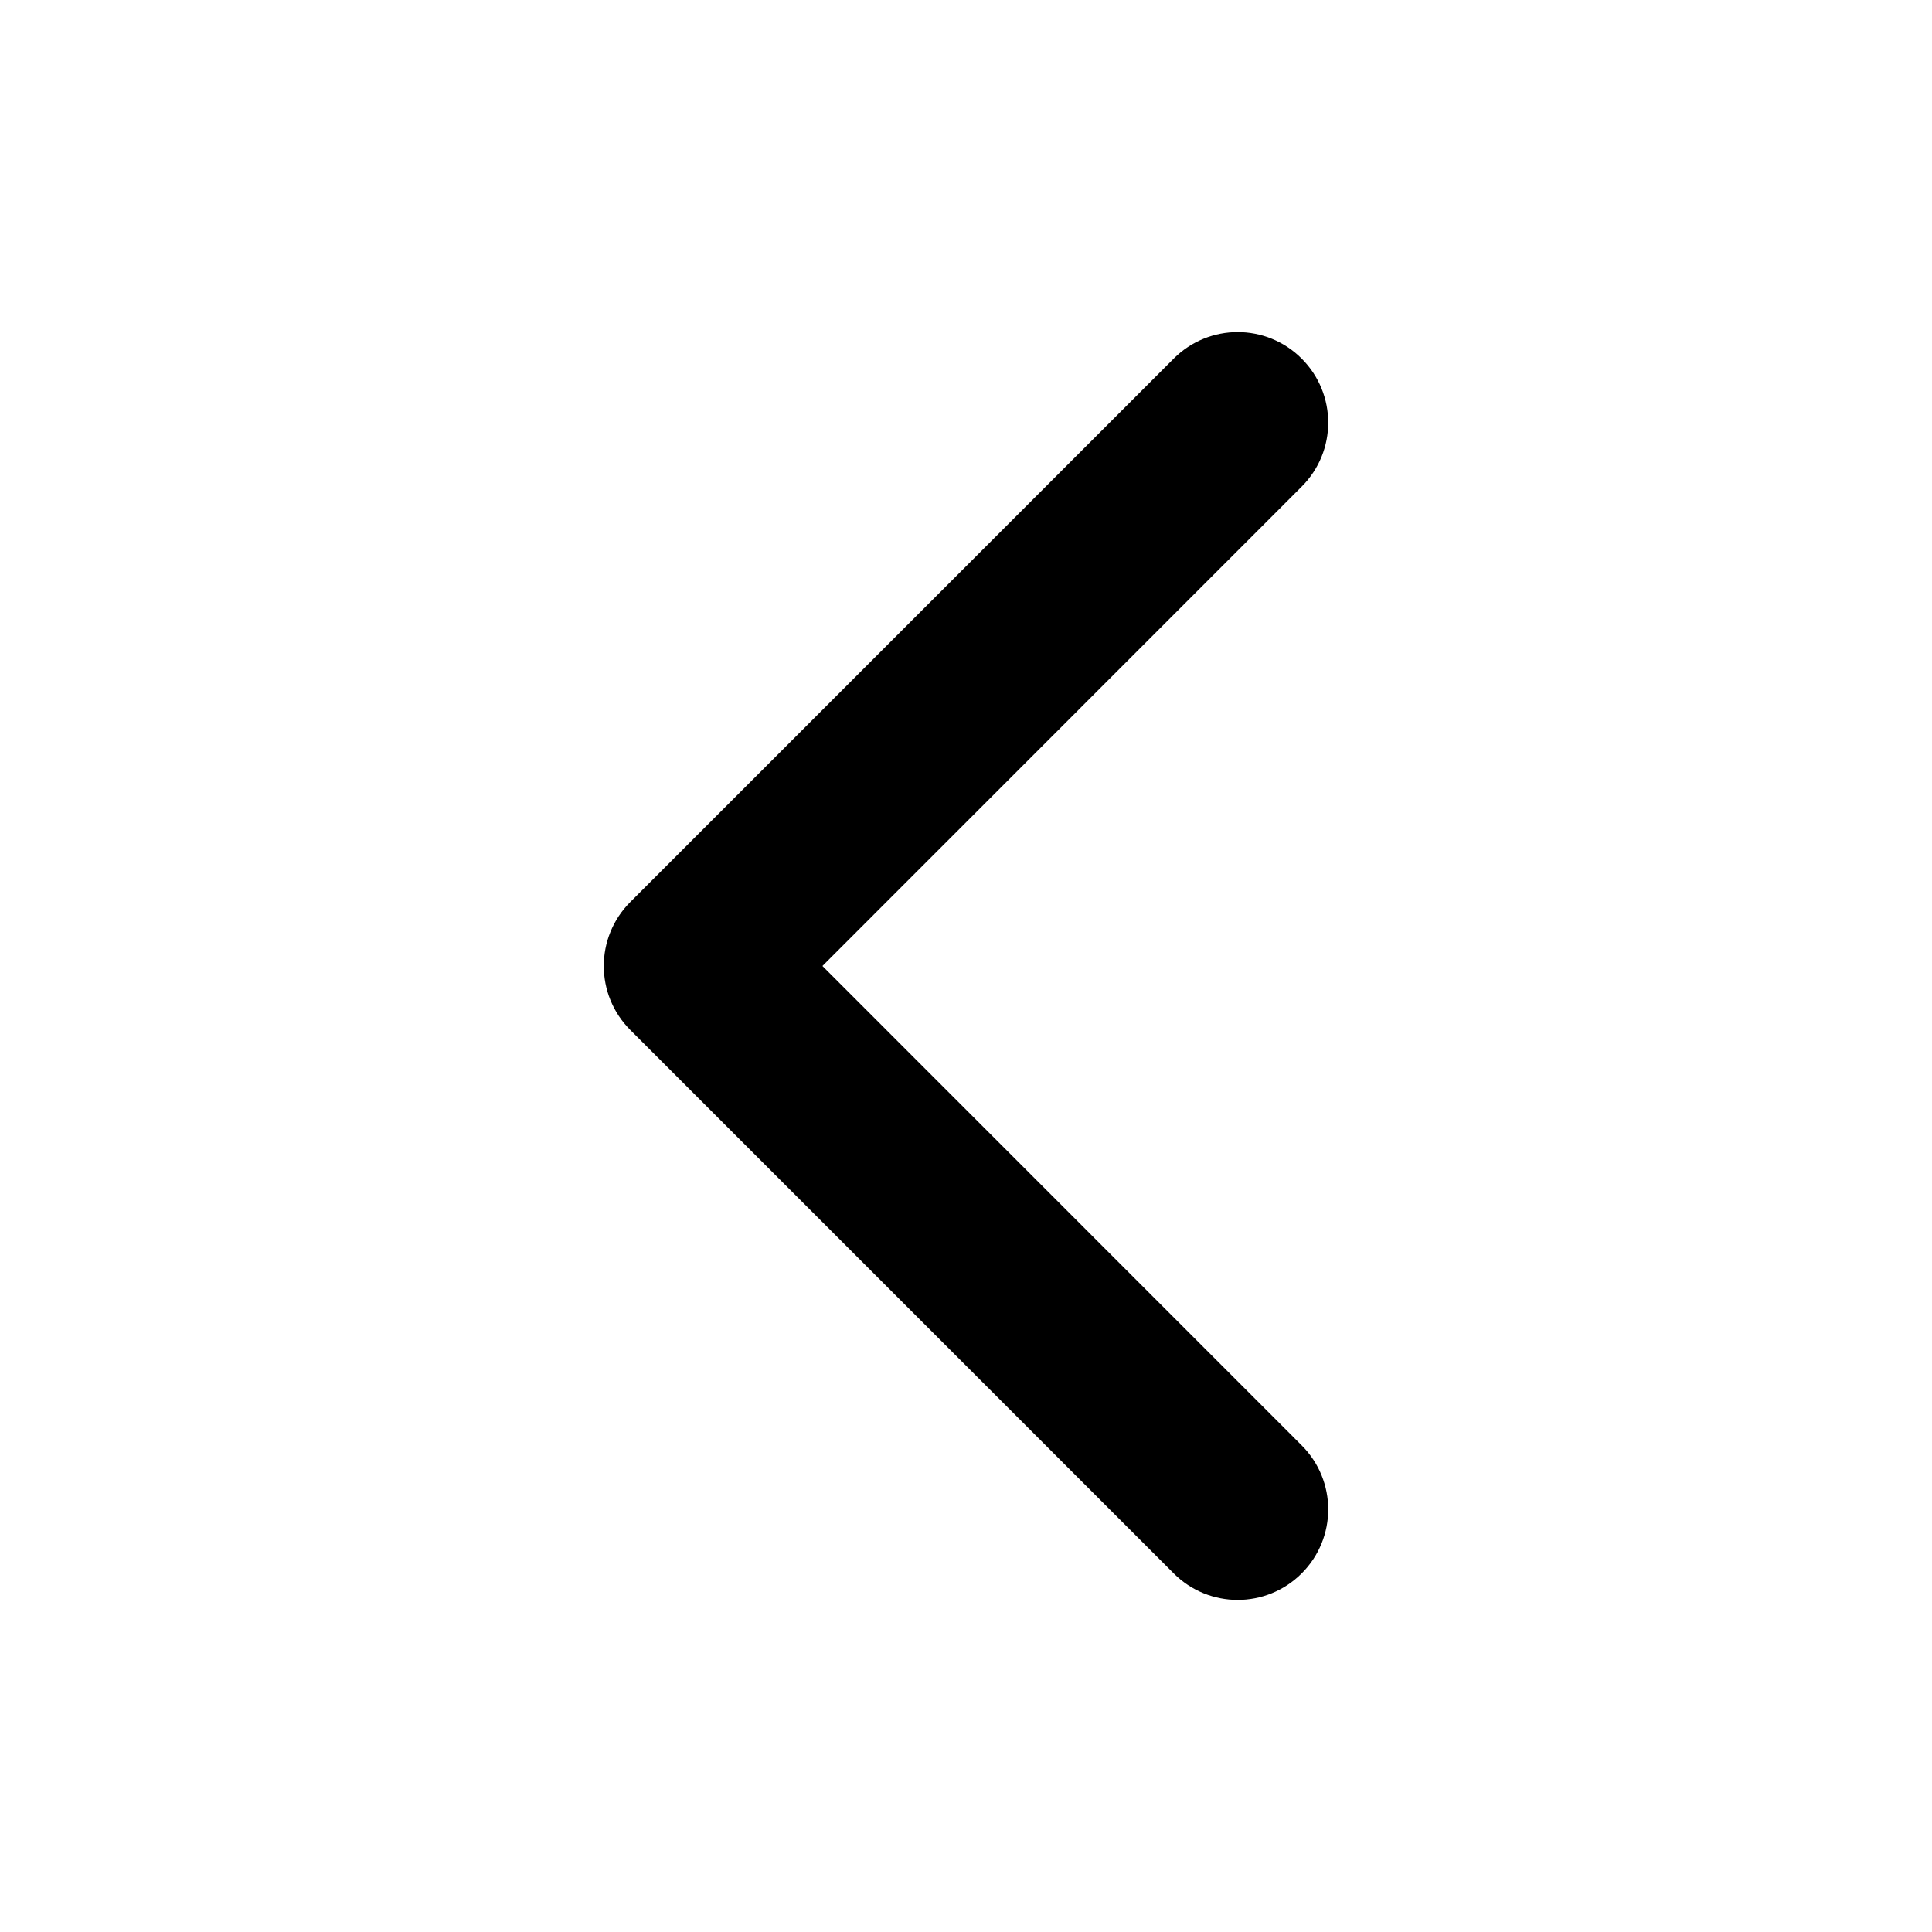
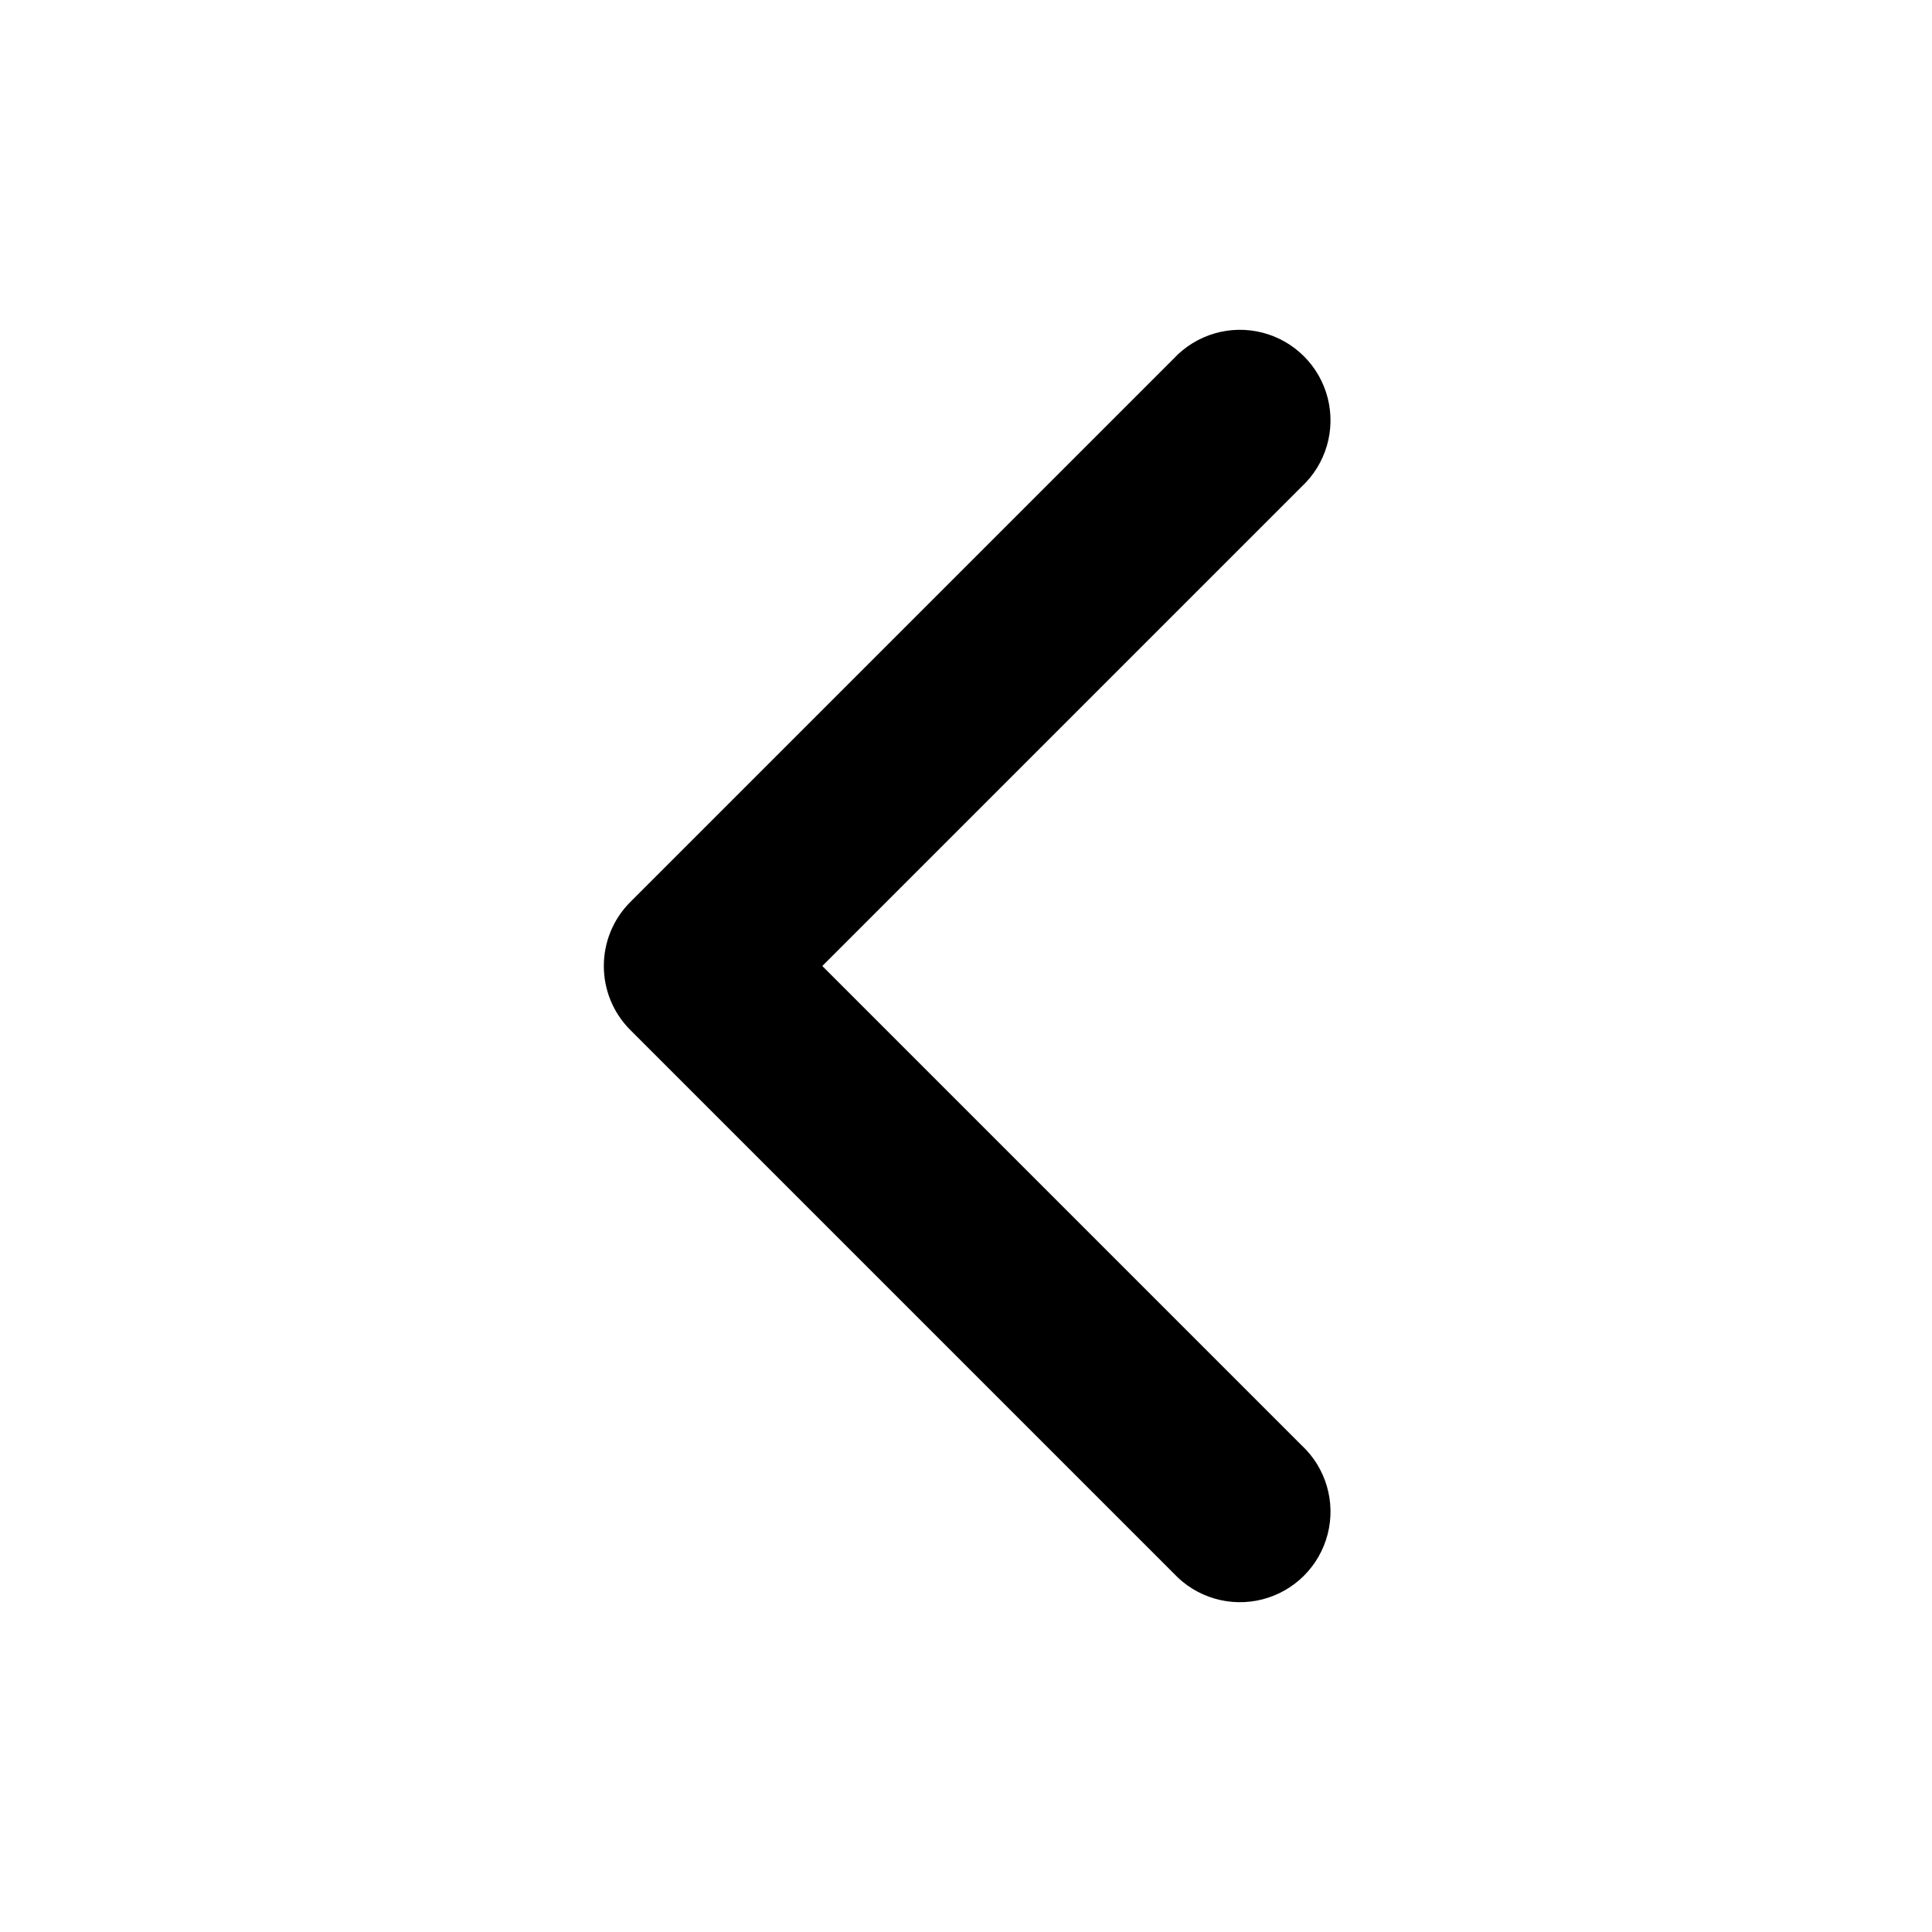
<svg xmlns="http://www.w3.org/2000/svg" width="16" height="16" viewBox="0 0 16 16" fill="none">
-   <path fill-rule="evenodd" clip-rule="evenodd" d="M10.78 4.03C11.073 3.737 11.073 3.263 10.78 2.97C10.487 2.677 10.013 2.677 9.72 2.97L5.22 7.47C4.927 7.763 4.927 8.237 5.22 8.53L9.72 13.03C10.013 13.323 10.487 13.323 10.78 13.03C11.073 12.737 11.073 12.263 10.78 11.97L6.811 8L10.78 4.03Z" fill="black" />
+   <path fill-rule="evenodd" clip-rule="evenodd" d="M10.78 4.03a.75.75 0 10-1.06-1.06l-4.5 4.5a.75.75 0 000 1.06l4.5 4.5a.75.75 0 101.06-1.06L6.81 8l3.97-3.97z" fill="#000" />
</svg>
